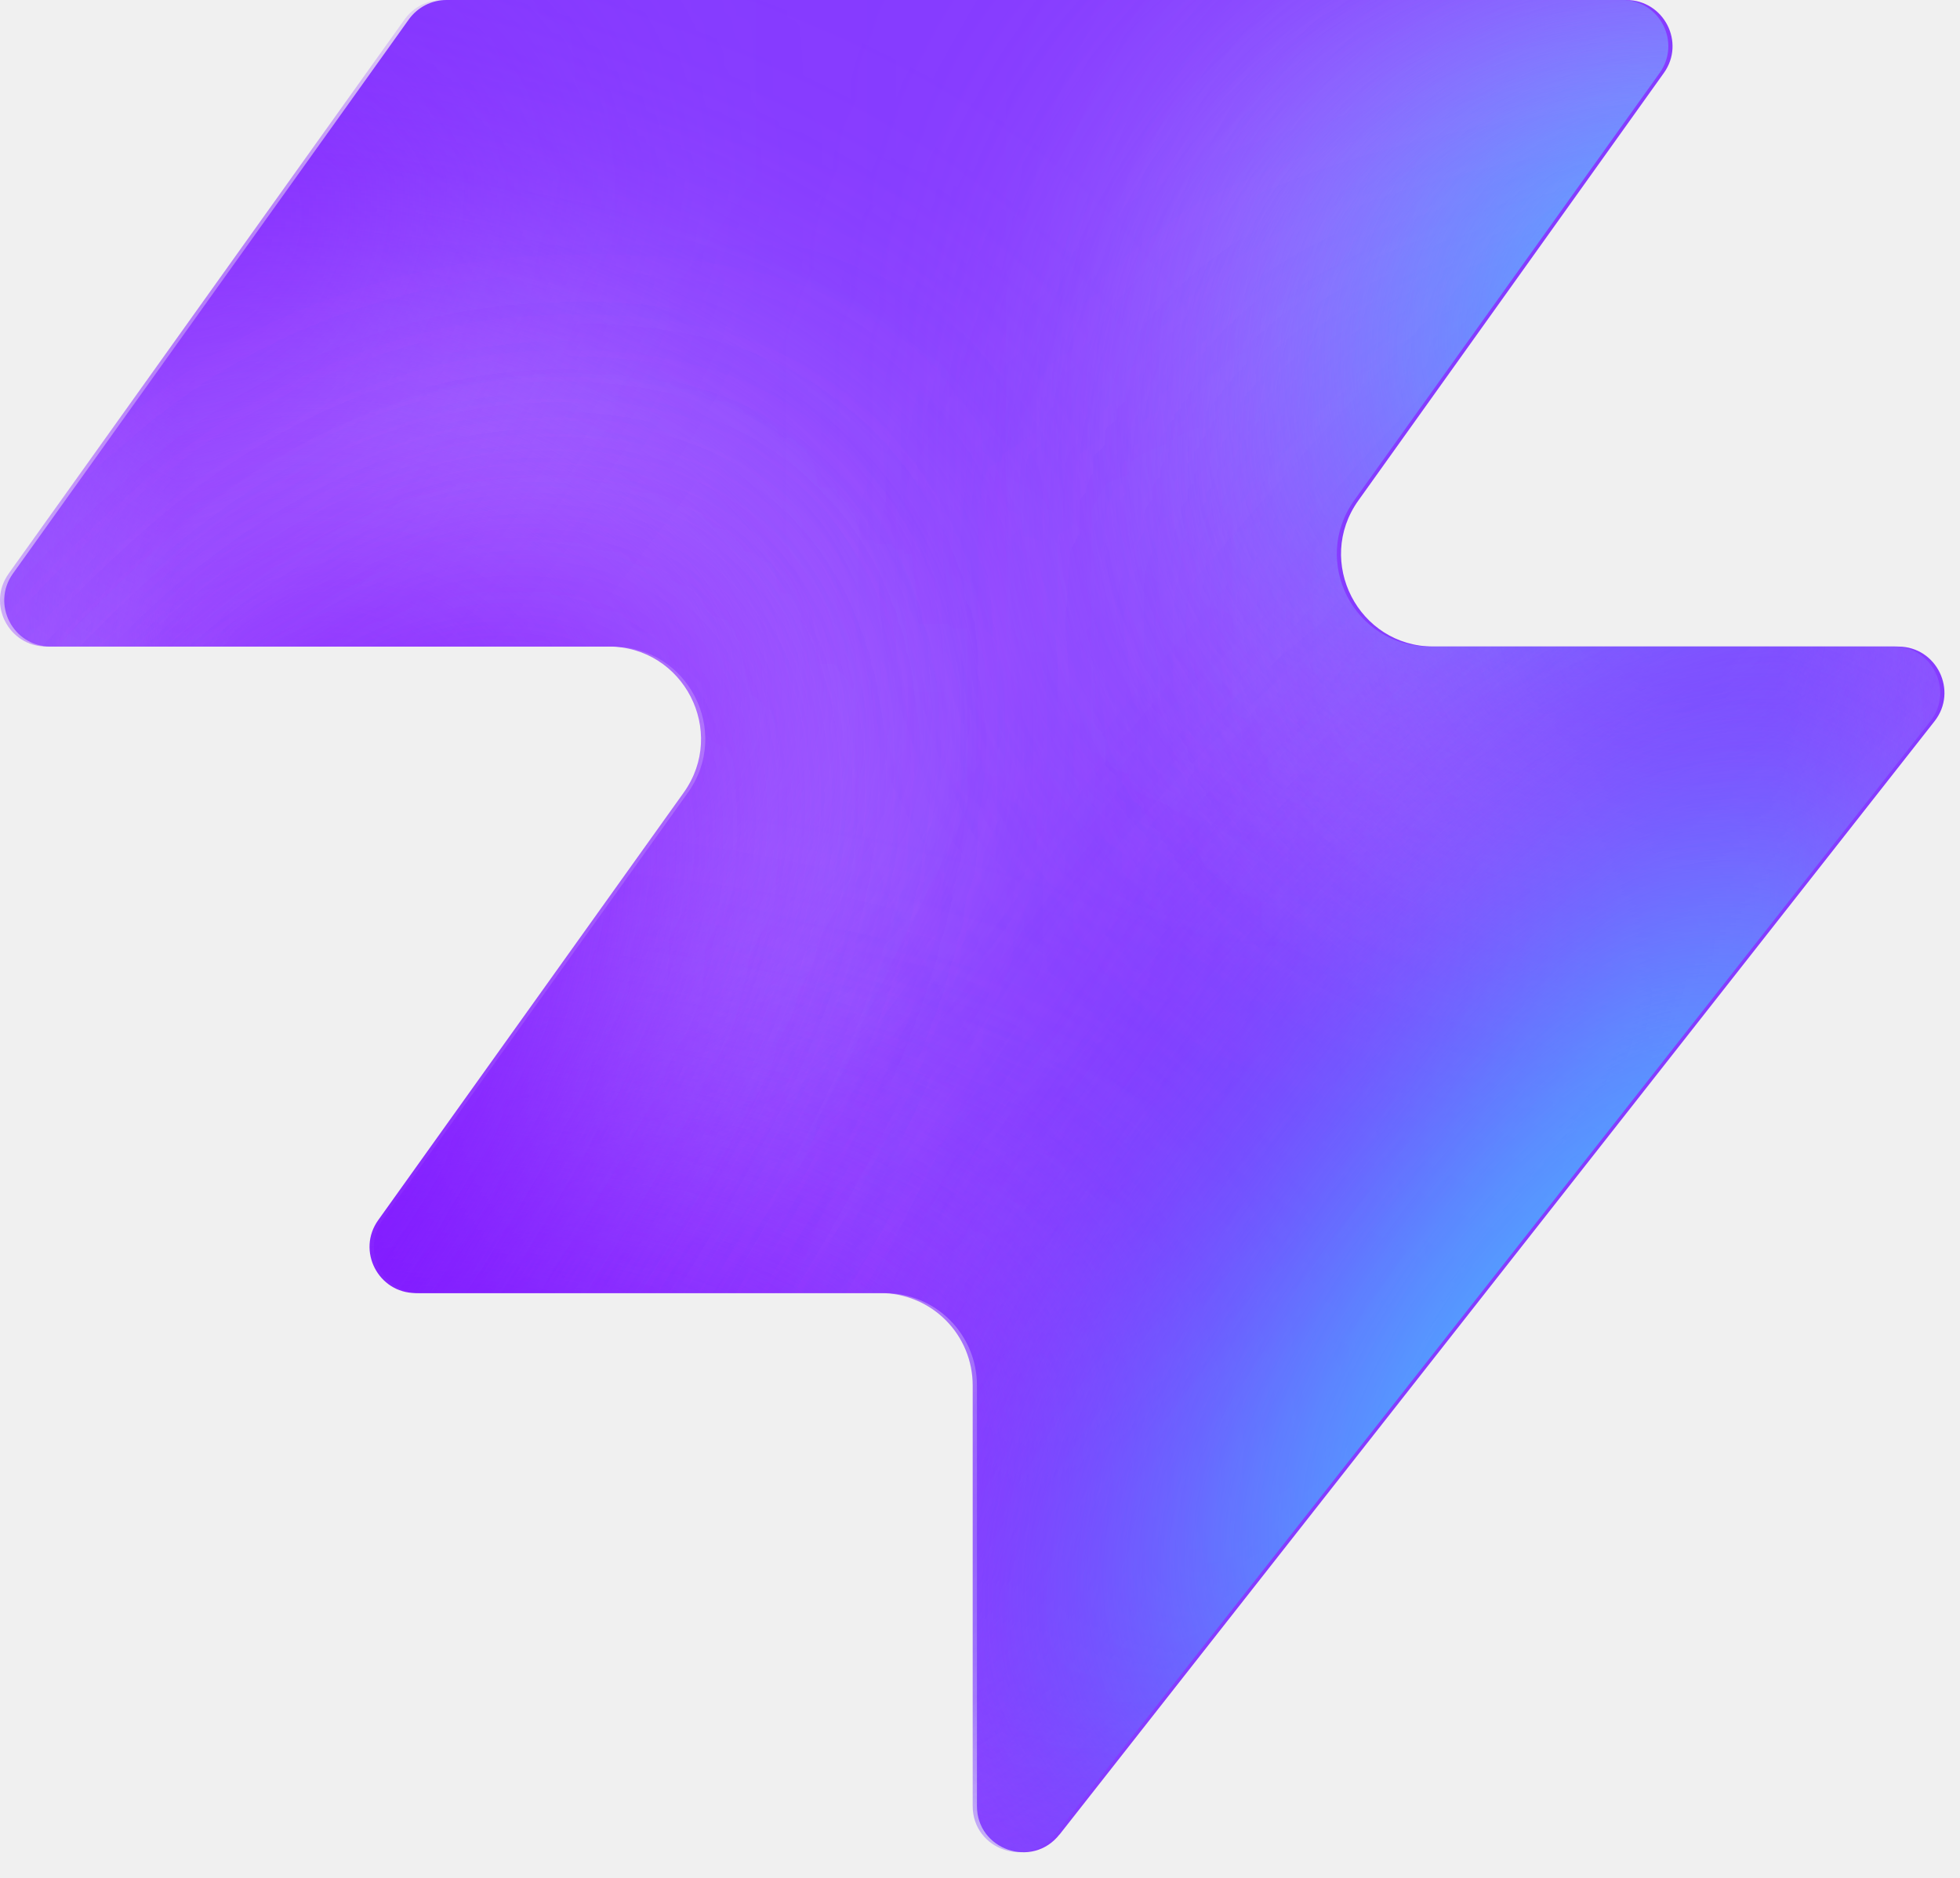
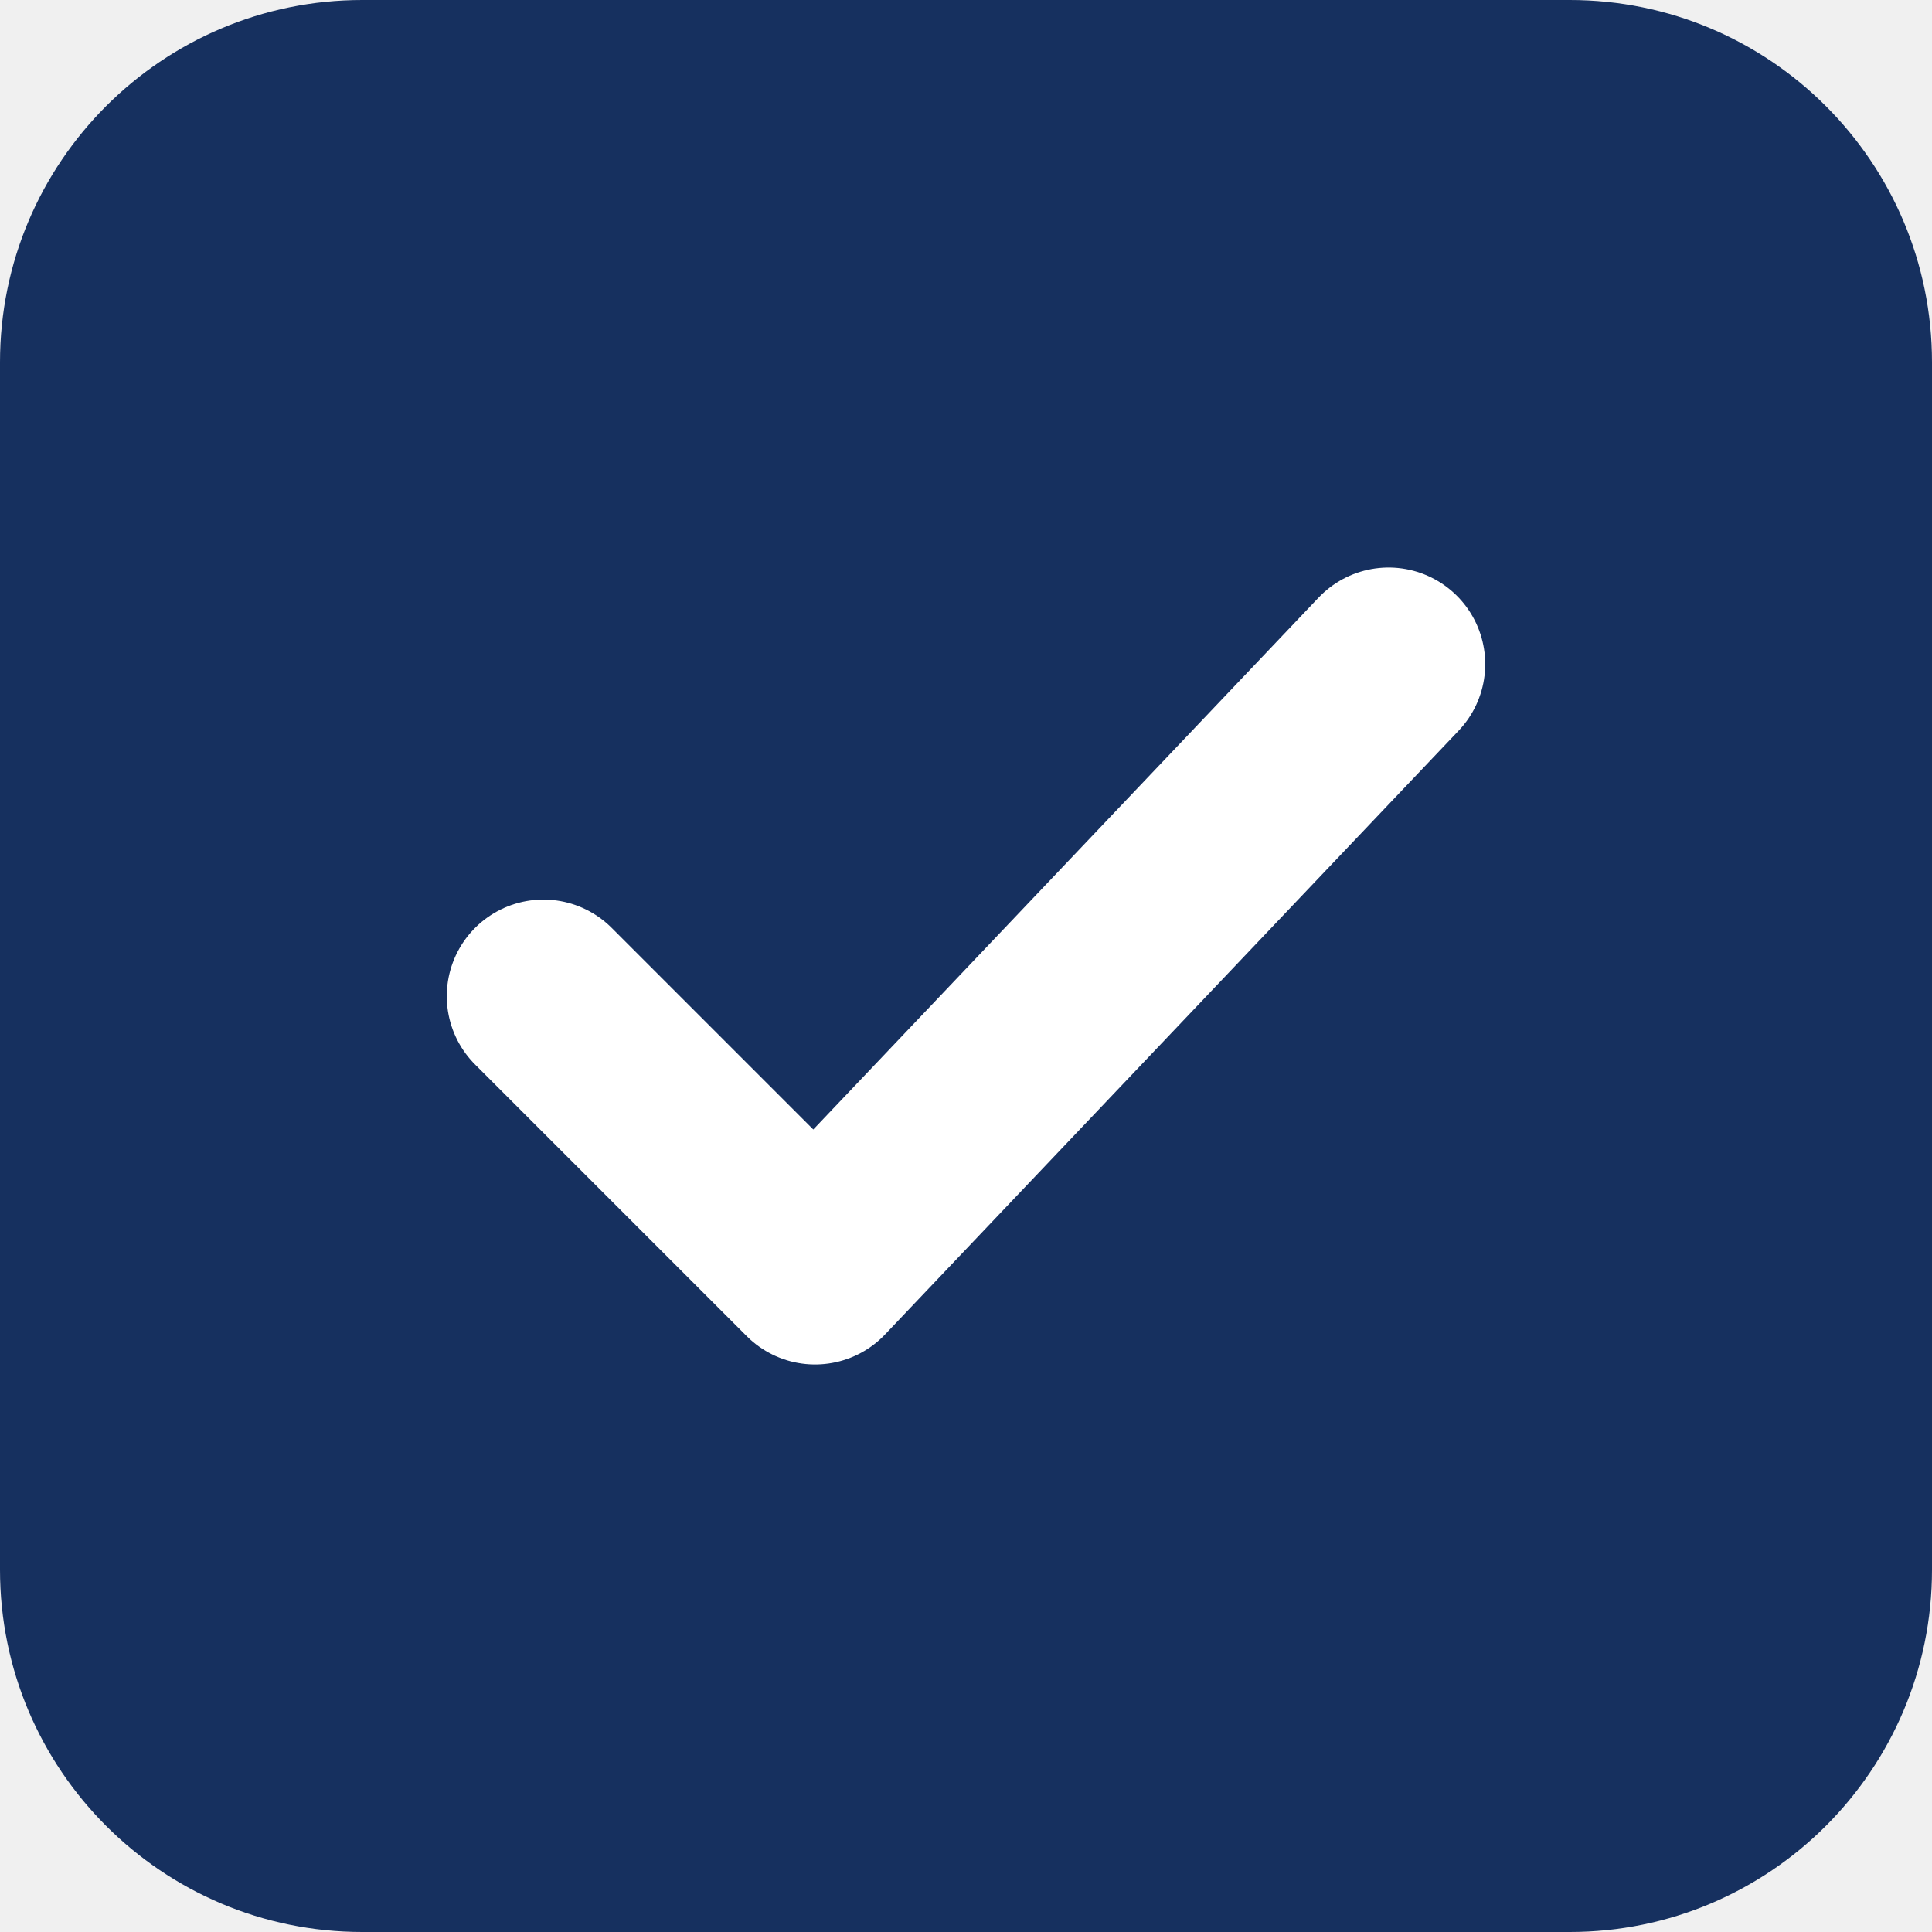
- <svg xmlns="http://www.w3.org/2000/svg" width="48" height="46" fill="none" viewBox="0 0 48 46">
-   <path fill="#863bff" d="M25.946 44.938c-.664.845-2.021.375-2.021-.698V33.937a2.26 2.26 0 0 0-2.262-2.262H10.287c-.92 0-1.456-1.04-.92-1.788l7.48-10.471c1.07-1.497 0-3.578-1.842-3.578H1.237c-.92 0-1.456-1.04-.92-1.788L10.013.474c.214-.297.556-.474.92-.474h28.894c.92 0 1.456 1.04.92 1.788l-7.48 10.471c-1.07 1.498 0 3.579 1.842 3.579h11.377c.943 0 1.473 1.088.89 1.83L25.947 44.94z" style="fill:#863bff;fill:color(display-p3 .525 .23 1);fill-opacity:1" />
-   <mask id="a" width="48" height="46" x="0" y="0" maskUnits="userSpaceOnUse" style="mask-type:alpha">
-     <path fill="#000" d="M25.842 44.938c-.664.844-2.021.375-2.021-.698V33.937a2.26 2.26 0 0 0-2.262-2.262H10.183c-.92 0-1.456-1.04-.92-1.788l7.48-10.471c1.07-1.498 0-3.579-1.842-3.579H1.133c-.92 0-1.456-1.04-.92-1.787L9.91.473c.214-.297.556-.474.92-.474h28.894c.92 0 1.456 1.04.92 1.788l-7.48 10.471c-1.07 1.498 0 3.578 1.842 3.578h11.377c.943 0 1.473 1.088.89 1.832L25.843 44.94z" style="fill:#000;fill-opacity:1" />
-   </mask>
-   <g mask="url(#a)">
-     <g filter="url(#b)">
-       <ellipse cx="5.508" cy="14.704" fill="#ede6ff" rx="5.508" ry="14.704" style="fill:#ede6ff;fill:color(display-p3 .927 .903 1);fill-opacity:1" transform="matrix(.00324 1 1 -.00324 -4.47 31.516)" />
-     </g>
-     <g filter="url(#c)">
-       <ellipse cx="10.399" cy="29.851" fill="#ede6ff" rx="10.399" ry="29.851" style="fill:#ede6ff;fill:color(display-p3 .927 .903 1);fill-opacity:1" transform="matrix(.00324 1 1 -.00324 -39.328 7.883)" />
-     </g>
-     <g filter="url(#d)">
-       <ellipse cx="5.508" cy="30.487" fill="#7e14ff" rx="5.508" ry="30.487" style="fill:#7e14ff;fill:color(display-p3 .492 .077 1);fill-opacity:1" transform="rotate(89.814 -25.913 -14.639)scale(1 -1)" />
-     </g>
-     <g filter="url(#e)">
-       <ellipse cx="5.508" cy="30.599" fill="#7e14ff" rx="5.508" ry="30.599" style="fill:#7e14ff;fill:color(display-p3 .492 .077 1);fill-opacity:1" transform="rotate(89.814 -32.644 -3.334)scale(1 -1)" />
-     </g>
-     <g filter="url(#f)">
-       <ellipse cx="5.508" cy="30.599" fill="#7e14ff" rx="5.508" ry="30.599" style="fill:#7e14ff;fill:color(display-p3 .492 .077 1);fill-opacity:1" transform="matrix(.00324 1 1 -.00324 -34.34 30.47)" />
-     </g>
-     <g filter="url(#g)">
-       <ellipse cx="14.072" cy="22.078" fill="#ede6ff" rx="14.072" ry="22.078" style="fill:#ede6ff;fill:color(display-p3 .927 .903 1);fill-opacity:1" transform="rotate(93.35 24.506 48.493)scale(-1 1)" />
-     </g>
-     <g filter="url(#h)">
-       <ellipse cx="3.47" cy="21.501" fill="#7e14ff" rx="3.47" ry="21.501" style="fill:#7e14ff;fill:color(display-p3 .492 .077 1);fill-opacity:1" transform="rotate(89.009 28.708 47.59)scale(-1 1)" />
-     </g>
-     <g filter="url(#i)">
-       <ellipse cx="3.47" cy="21.501" fill="#7e14ff" rx="3.47" ry="21.501" style="fill:#7e14ff;fill:color(display-p3 .492 .077 1);fill-opacity:1" transform="rotate(89.009 28.708 47.59)scale(-1 1)" />
-     </g>
-     <g filter="url(#j)">
-       <ellipse cx=".387" cy="8.972" fill="#7e14ff" rx="4.407" ry="29.108" style="fill:#7e14ff;fill:color(display-p3 .492 .077 1);fill-opacity:1" transform="rotate(39.51 .387 8.972)" />
-     </g>
-     <g filter="url(#k)">
-       <ellipse cx="47.523" cy="-6.092" fill="#7e14ff" rx="4.407" ry="29.108" style="fill:#7e14ff;fill:color(display-p3 .492 .077 1);fill-opacity:1" transform="rotate(37.892 47.523 -6.092)" />
-     </g>
-     <g filter="url(#l)">
-       <ellipse cx="41.412" cy="6.333" fill="#47bfff" rx="5.971" ry="9.665" style="fill:#47bfff;fill:color(display-p3 .28 .748 1);fill-opacity:1" transform="rotate(37.892 41.412 6.333)" />
-     </g>
-     <g filter="url(#m)">
-       <ellipse cx="-1.879" cy="38.332" fill="#7e14ff" rx="4.407" ry="29.108" style="fill:#7e14ff;fill:color(display-p3 .492 .077 1);fill-opacity:1" transform="rotate(37.892 -1.88 38.332)" />
-     </g>
-     <g filter="url(#n)">
-       <ellipse cx="-1.879" cy="38.332" fill="#7e14ff" rx="4.407" ry="29.108" style="fill:#7e14ff;fill:color(display-p3 .492 .077 1);fill-opacity:1" transform="rotate(37.892 -1.88 38.332)" />
-     </g>
-     <g filter="url(#o)">
-       <ellipse cx="35.651" cy="29.907" fill="#7e14ff" rx="4.407" ry="29.108" style="fill:#7e14ff;fill:color(display-p3 .492 .077 1);fill-opacity:1" transform="rotate(37.892 35.651 29.907)" />
-     </g>
-     <g filter="url(#p)">
-       <ellipse cx="38.418" cy="32.4" fill="#47bfff" rx="5.971" ry="15.297" style="fill:#47bfff;fill:color(display-p3 .28 .748 1);fill-opacity:1" transform="rotate(37.892 38.418 32.4)" />
-     </g>
-   </g>
-   <defs>
-     <filter id="b" width="60.045" height="41.654" x="-19.77" y="16.149" color-interpolation-filters="sRGB" filterUnits="userSpaceOnUse">
-       <feFlood flood-opacity="0" result="BackgroundImageFix" />
-       <feBlend in="SourceGraphic" in2="BackgroundImageFix" result="shape" />
-       <feGaussianBlur result="effect1_foregroundBlur_2002_17158" stdDeviation="7.659" />
-     </filter>
-     <filter id="c" width="90.34" height="51.437" x="-54.613" y="-7.533" color-interpolation-filters="sRGB" filterUnits="userSpaceOnUse">
-       <feFlood flood-opacity="0" result="BackgroundImageFix" />
-       <feBlend in="SourceGraphic" in2="BackgroundImageFix" result="shape" />
-       <feGaussianBlur result="effect1_foregroundBlur_2002_17158" stdDeviation="7.659" />
-     </filter>
-     <filter id="d" width="79.355" height="29.4" x="-49.64" y="2.03" color-interpolation-filters="sRGB" filterUnits="userSpaceOnUse">
-       <feFlood flood-opacity="0" result="BackgroundImageFix" />
-       <feBlend in="SourceGraphic" in2="BackgroundImageFix" result="shape" />
-       <feGaussianBlur result="effect1_foregroundBlur_2002_17158" stdDeviation="4.596" />
-     </filter>
-     <filter id="e" width="79.579" height="29.4" x="-45.045" y="20.029" color-interpolation-filters="sRGB" filterUnits="userSpaceOnUse">
-       <feFlood flood-opacity="0" result="BackgroundImageFix" />
-       <feBlend in="SourceGraphic" in2="BackgroundImageFix" result="shape" />
-       <feGaussianBlur result="effect1_foregroundBlur_2002_17158" stdDeviation="4.596" />
-     </filter>
-     <filter id="f" width="79.579" height="29.4" x="-43.513" y="21.178" color-interpolation-filters="sRGB" filterUnits="userSpaceOnUse">
-       <feFlood flood-opacity="0" result="BackgroundImageFix" />
-       <feBlend in="SourceGraphic" in2="BackgroundImageFix" result="shape" />
-       <feGaussianBlur result="effect1_foregroundBlur_2002_17158" stdDeviation="4.596" />
-     </filter>
-     <filter id="g" width="74.749" height="58.852" x="15.756" y="-17.901" color-interpolation-filters="sRGB" filterUnits="userSpaceOnUse">
-       <feFlood flood-opacity="0" result="BackgroundImageFix" />
-       <feBlend in="SourceGraphic" in2="BackgroundImageFix" result="shape" />
-       <feGaussianBlur result="effect1_foregroundBlur_2002_17158" stdDeviation="7.659" />
-     </filter>
-     <filter id="h" width="61.377" height="25.362" x="23.548" y="2.284" color-interpolation-filters="sRGB" filterUnits="userSpaceOnUse">
-       <feFlood flood-opacity="0" result="BackgroundImageFix" />
-       <feBlend in="SourceGraphic" in2="BackgroundImageFix" result="shape" />
-       <feGaussianBlur result="effect1_foregroundBlur_2002_17158" stdDeviation="4.596" />
-     </filter>
-     <filter id="i" width="61.377" height="25.362" x="23.548" y="2.284" color-interpolation-filters="sRGB" filterUnits="userSpaceOnUse">
-       <feFlood flood-opacity="0" result="BackgroundImageFix" />
-       <feBlend in="SourceGraphic" in2="BackgroundImageFix" result="shape" />
-       <feGaussianBlur result="effect1_foregroundBlur_2002_17158" stdDeviation="4.596" />
-     </filter>
-     <filter id="j" width="56.045" height="63.649" x="-27.636" y="-22.853" color-interpolation-filters="sRGB" filterUnits="userSpaceOnUse">
-       <feFlood flood-opacity="0" result="BackgroundImageFix" />
-       <feBlend in="SourceGraphic" in2="BackgroundImageFix" result="shape" />
-       <feGaussianBlur result="effect1_foregroundBlur_2002_17158" stdDeviation="4.596" />
-     </filter>
-     <filter id="k" width="54.814" height="64.646" x="20.116" y="-38.415" color-interpolation-filters="sRGB" filterUnits="userSpaceOnUse">
-       <feFlood flood-opacity="0" result="BackgroundImageFix" />
-       <feBlend in="SourceGraphic" in2="BackgroundImageFix" result="shape" />
-       <feGaussianBlur result="effect1_foregroundBlur_2002_17158" stdDeviation="4.596" />
-     </filter>
-     <filter id="l" width="33.541" height="35.313" x="24.641" y="-11.323" color-interpolation-filters="sRGB" filterUnits="userSpaceOnUse">
-       <feFlood flood-opacity="0" result="BackgroundImageFix" />
-       <feBlend in="SourceGraphic" in2="BackgroundImageFix" result="shape" />
-       <feGaussianBlur result="effect1_foregroundBlur_2002_17158" stdDeviation="4.596" />
-     </filter>
-     <filter id="m" width="54.814" height="64.646" x="-29.286" y="6.009" color-interpolation-filters="sRGB" filterUnits="userSpaceOnUse">
-       <feFlood flood-opacity="0" result="BackgroundImageFix" />
-       <feBlend in="SourceGraphic" in2="BackgroundImageFix" result="shape" />
-       <feGaussianBlur result="effect1_foregroundBlur_2002_17158" stdDeviation="4.596" />
-     </filter>
-     <filter id="n" width="54.814" height="64.646" x="-29.286" y="6.009" color-interpolation-filters="sRGB" filterUnits="userSpaceOnUse">
-       <feFlood flood-opacity="0" result="BackgroundImageFix" />
-       <feBlend in="SourceGraphic" in2="BackgroundImageFix" result="shape" />
-       <feGaussianBlur result="effect1_foregroundBlur_2002_17158" stdDeviation="4.596" />
-     </filter>
-     <filter id="o" width="54.814" height="64.646" x="8.244" y="-2.416" color-interpolation-filters="sRGB" filterUnits="userSpaceOnUse">
-       <feFlood flood-opacity="0" result="BackgroundImageFix" />
-       <feBlend in="SourceGraphic" in2="BackgroundImageFix" result="shape" />
-       <feGaussianBlur result="effect1_foregroundBlur_2002_17158" stdDeviation="4.596" />
-     </filter>
-     <filter id="p" width="39.409" height="43.623" x="18.713" y="10.588" color-interpolation-filters="sRGB" filterUnits="userSpaceOnUse">
-       <feFlood flood-opacity="0" result="BackgroundImageFix" />
-       <feBlend in="SourceGraphic" in2="BackgroundImageFix" result="shape" />
-       <feGaussianBlur result="effect1_foregroundBlur_2002_17158" stdDeviation="4.596" />
-     </filter>
-   </defs>
+ <svg xmlns="http://www.w3.org/2000/svg" viewBox="0 0 32 32">
+   <rect width="32" height="32" rx="6" fill="#16305f" />
+   <path d="M9 16.5l4.5 4.5L23 11" fill="none" stroke="#fff" stroke-width="3.2" stroke-linecap="round" stroke-linejoin="round" />
</svg>
